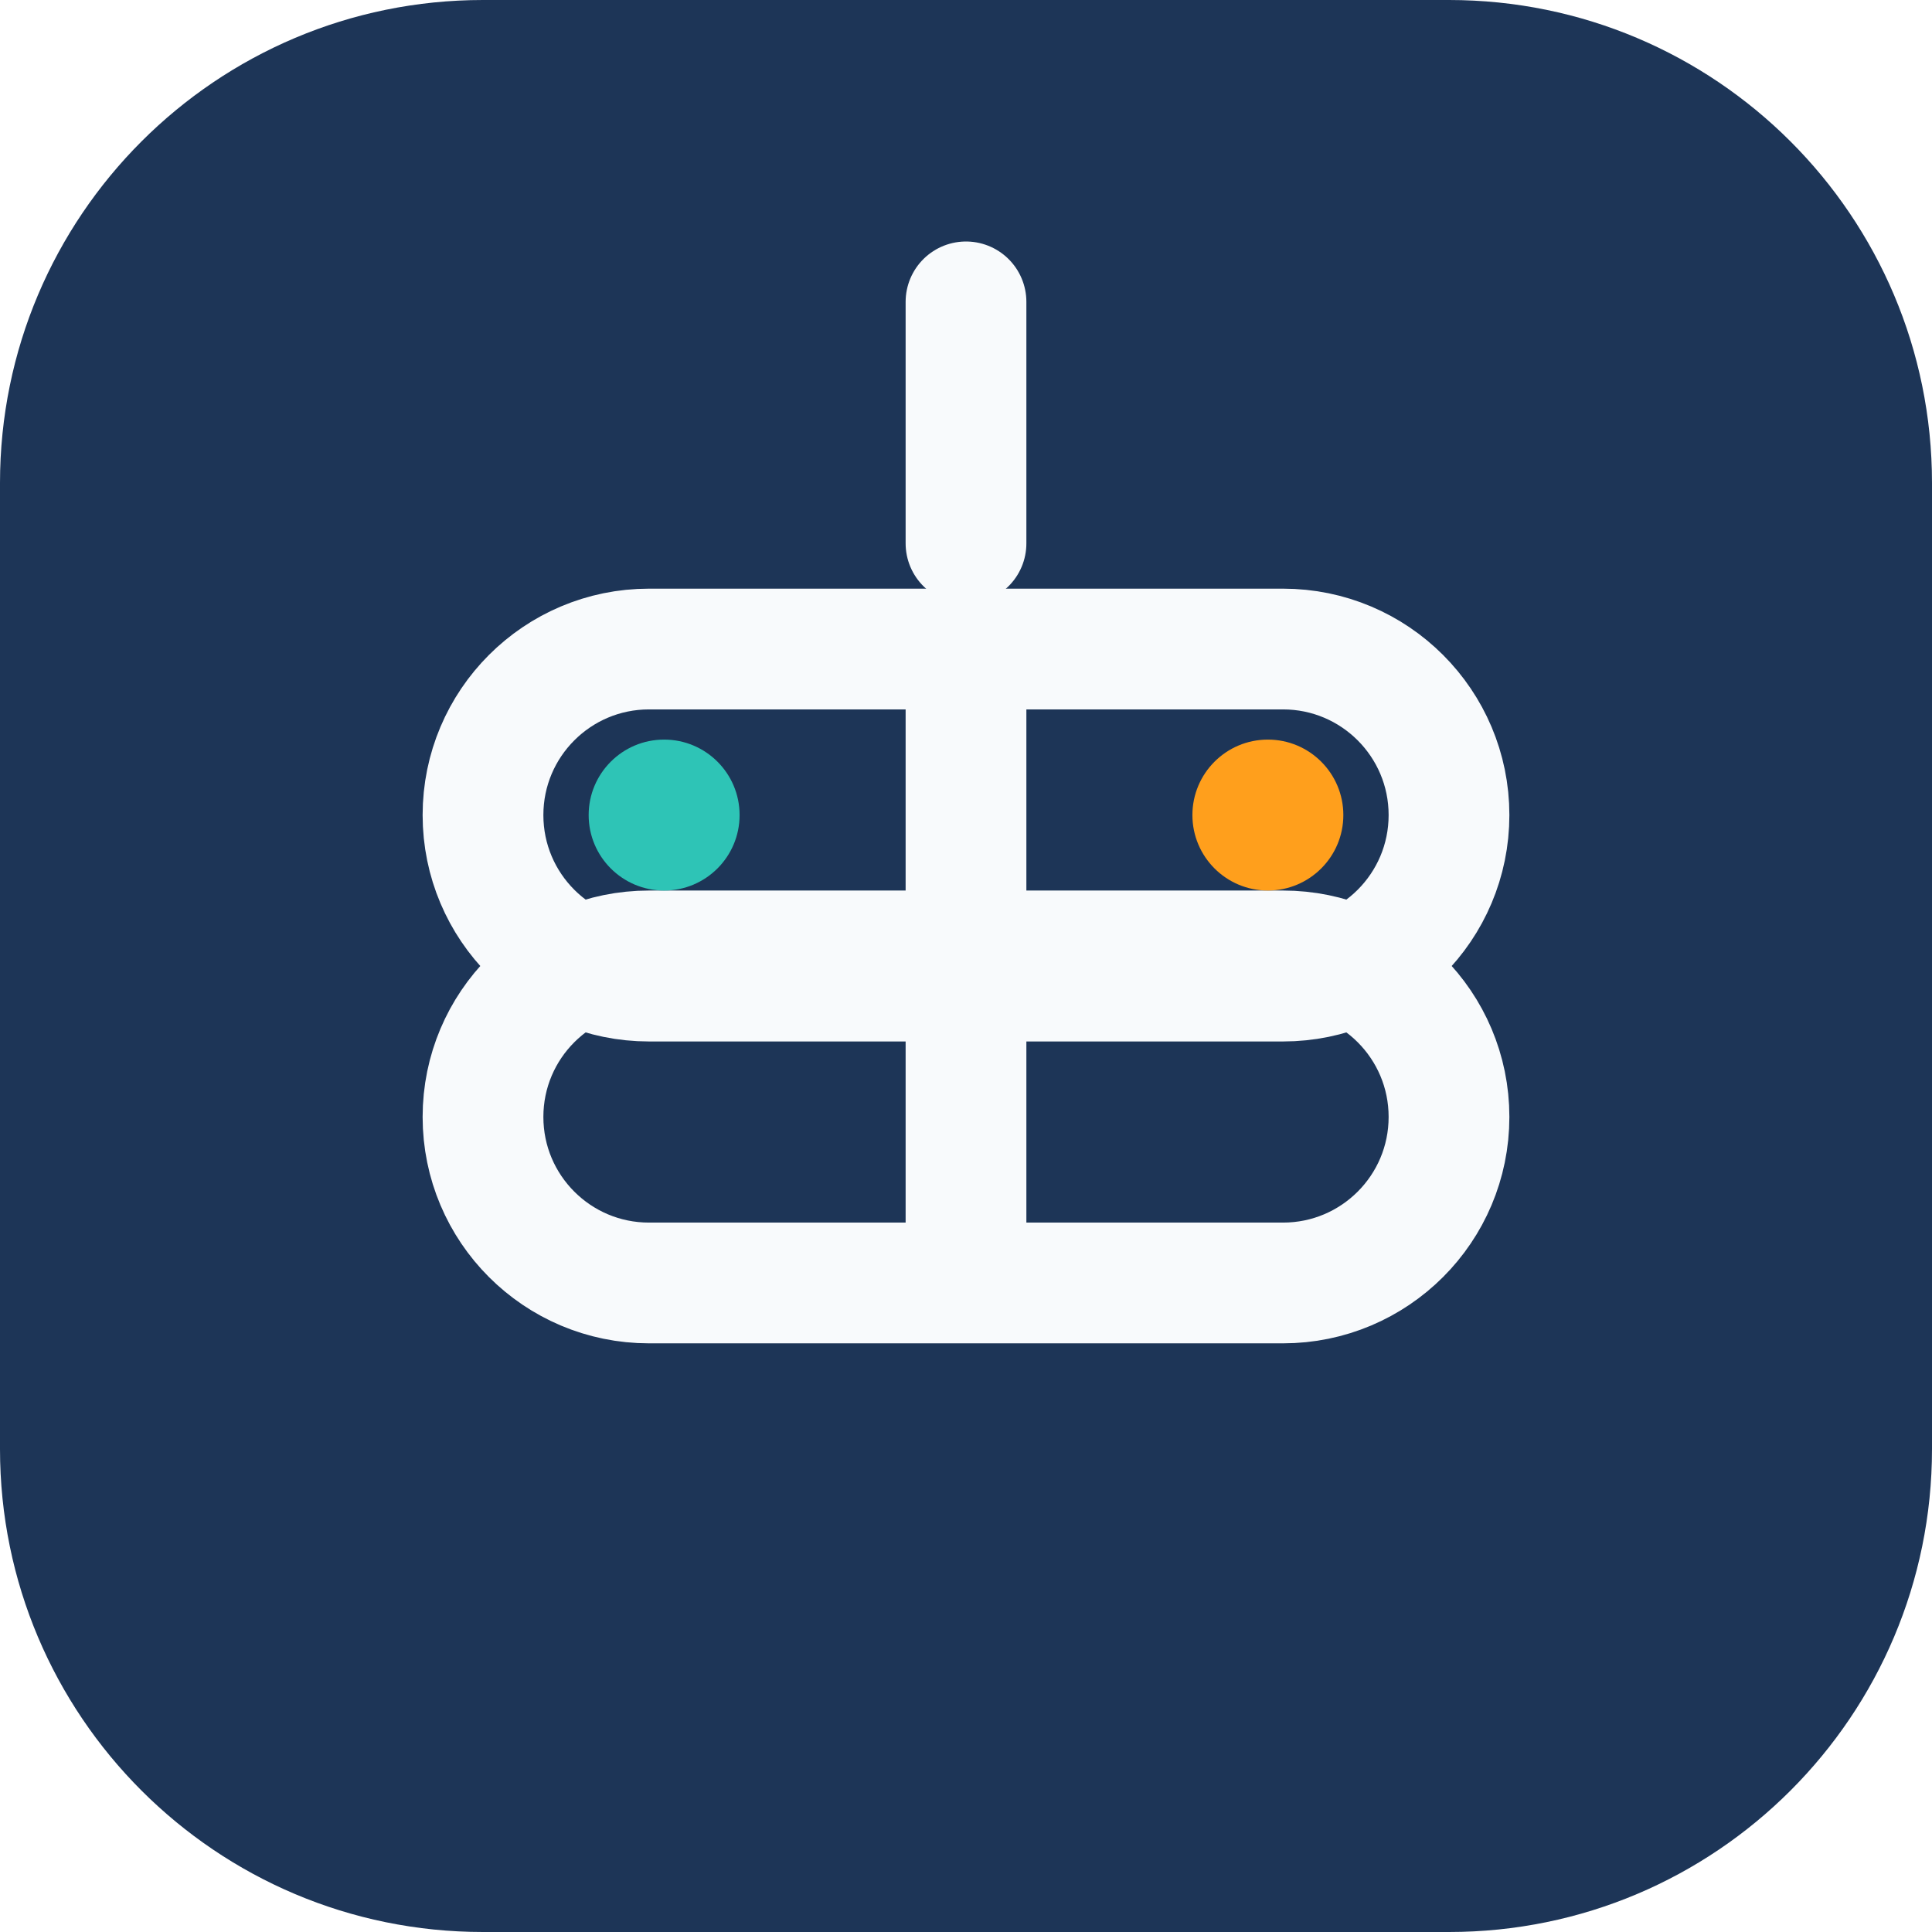
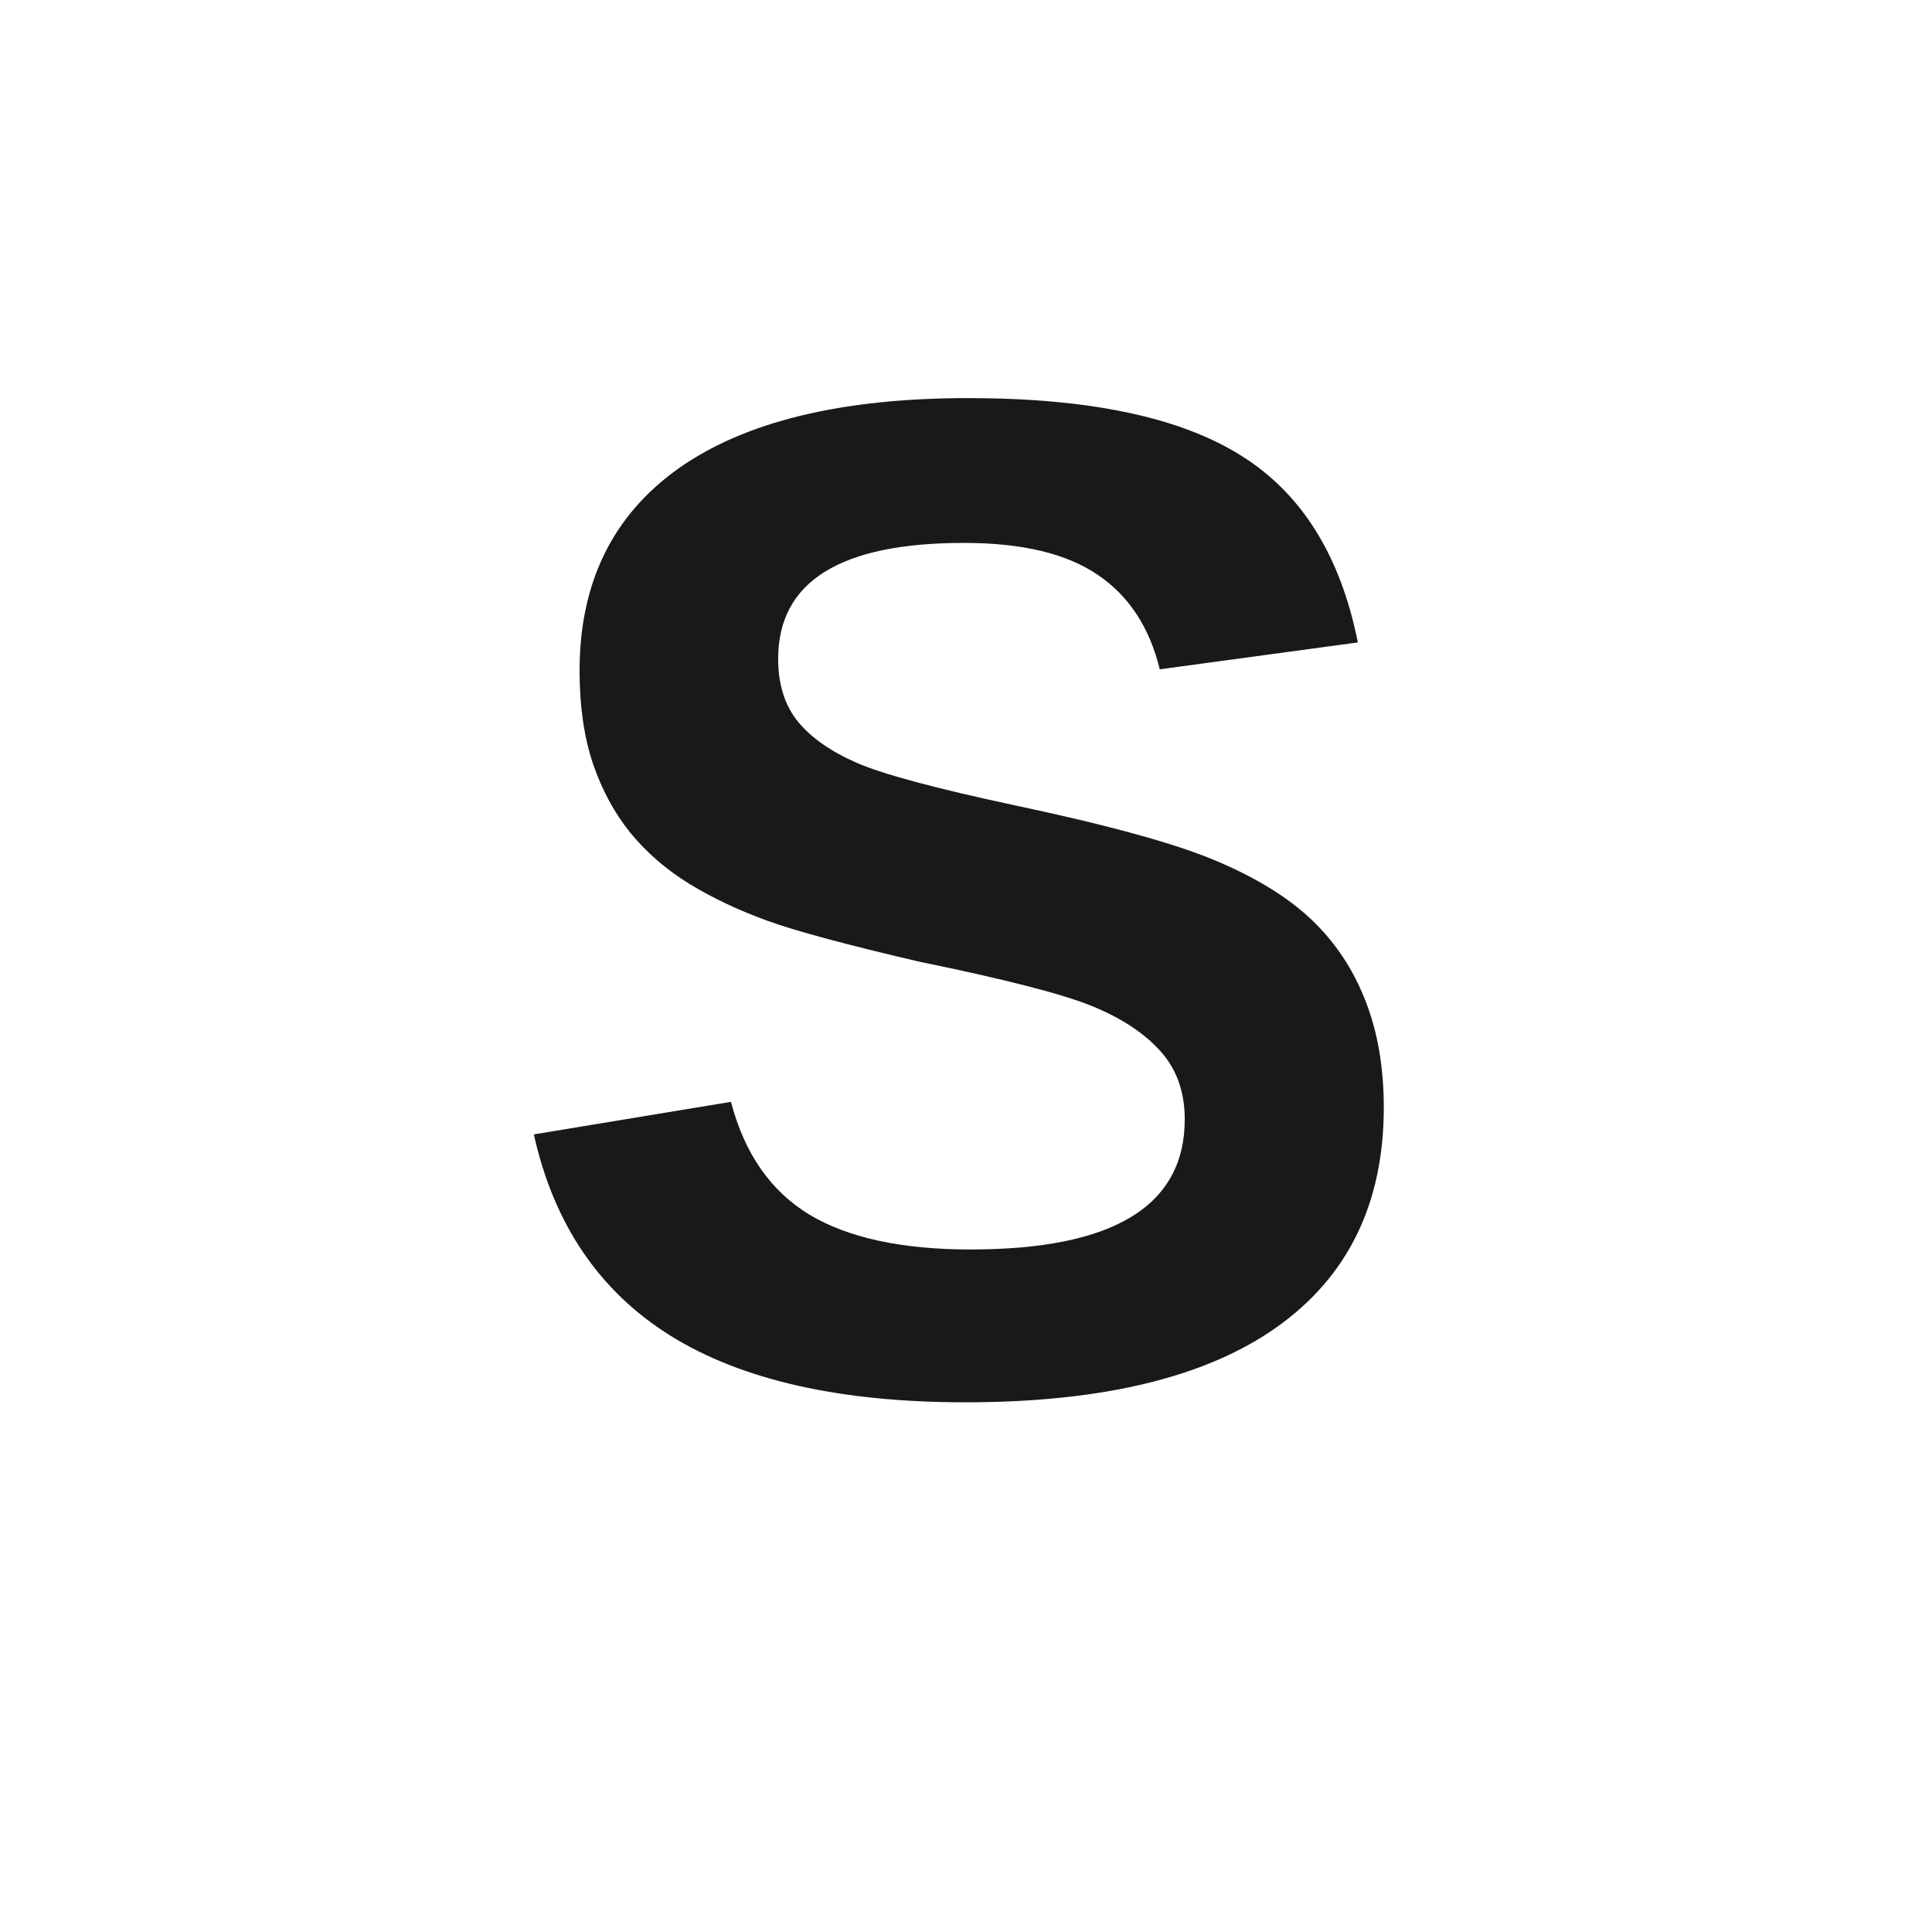
- <svg xmlns="http://www.w3.org/2000/svg" width="64" height="64" viewBox="0 0 64 64" fill="none">
-   <rect width="64" height="64" rx="16" fill="#1D3557" />
-   <path d="M32 10v8" stroke="#F8FAFC" stroke-width="4" stroke-linecap="round" />
-   <path d="M21.5 31.5h21c3.038 0 5.5 2.462 5.5 5.5s-2.462 5.5-5.5 5.5H32v-21h10.5c3.038 0 5.5 2.462 5.5 5.5s-2.462 5.5-5.5 5.5h-21c-3.038 0-5.5-2.462-5.5-5.5s2.462-5.5 5.5-5.5H32v21H21.5c-3.038 0-5.5-2.462-5.5-5.5s2.462-5.5 5.5-5.5Z" stroke="#F8FAFC" stroke-width="4" stroke-linecap="round" stroke-linejoin="round" />
-   <circle cx="22" cy="27" r="2.5" fill="#2EC4B6" />
-   <circle cx="42" cy="27" r="2.5" fill="#FF9F1C" />
+ <svg xmlns="http://www.w3.org/2000/svg" width="64" height="64" viewBox="0 0 64 64" role="img" aria-label="Shenchuang">
+   <text x="32" y="46" text-anchor="middle" fill="#171A19" font-family="Arial, Helvetica, sans-serif" font-size="47" font-weight="800">S</text>
</svg>
